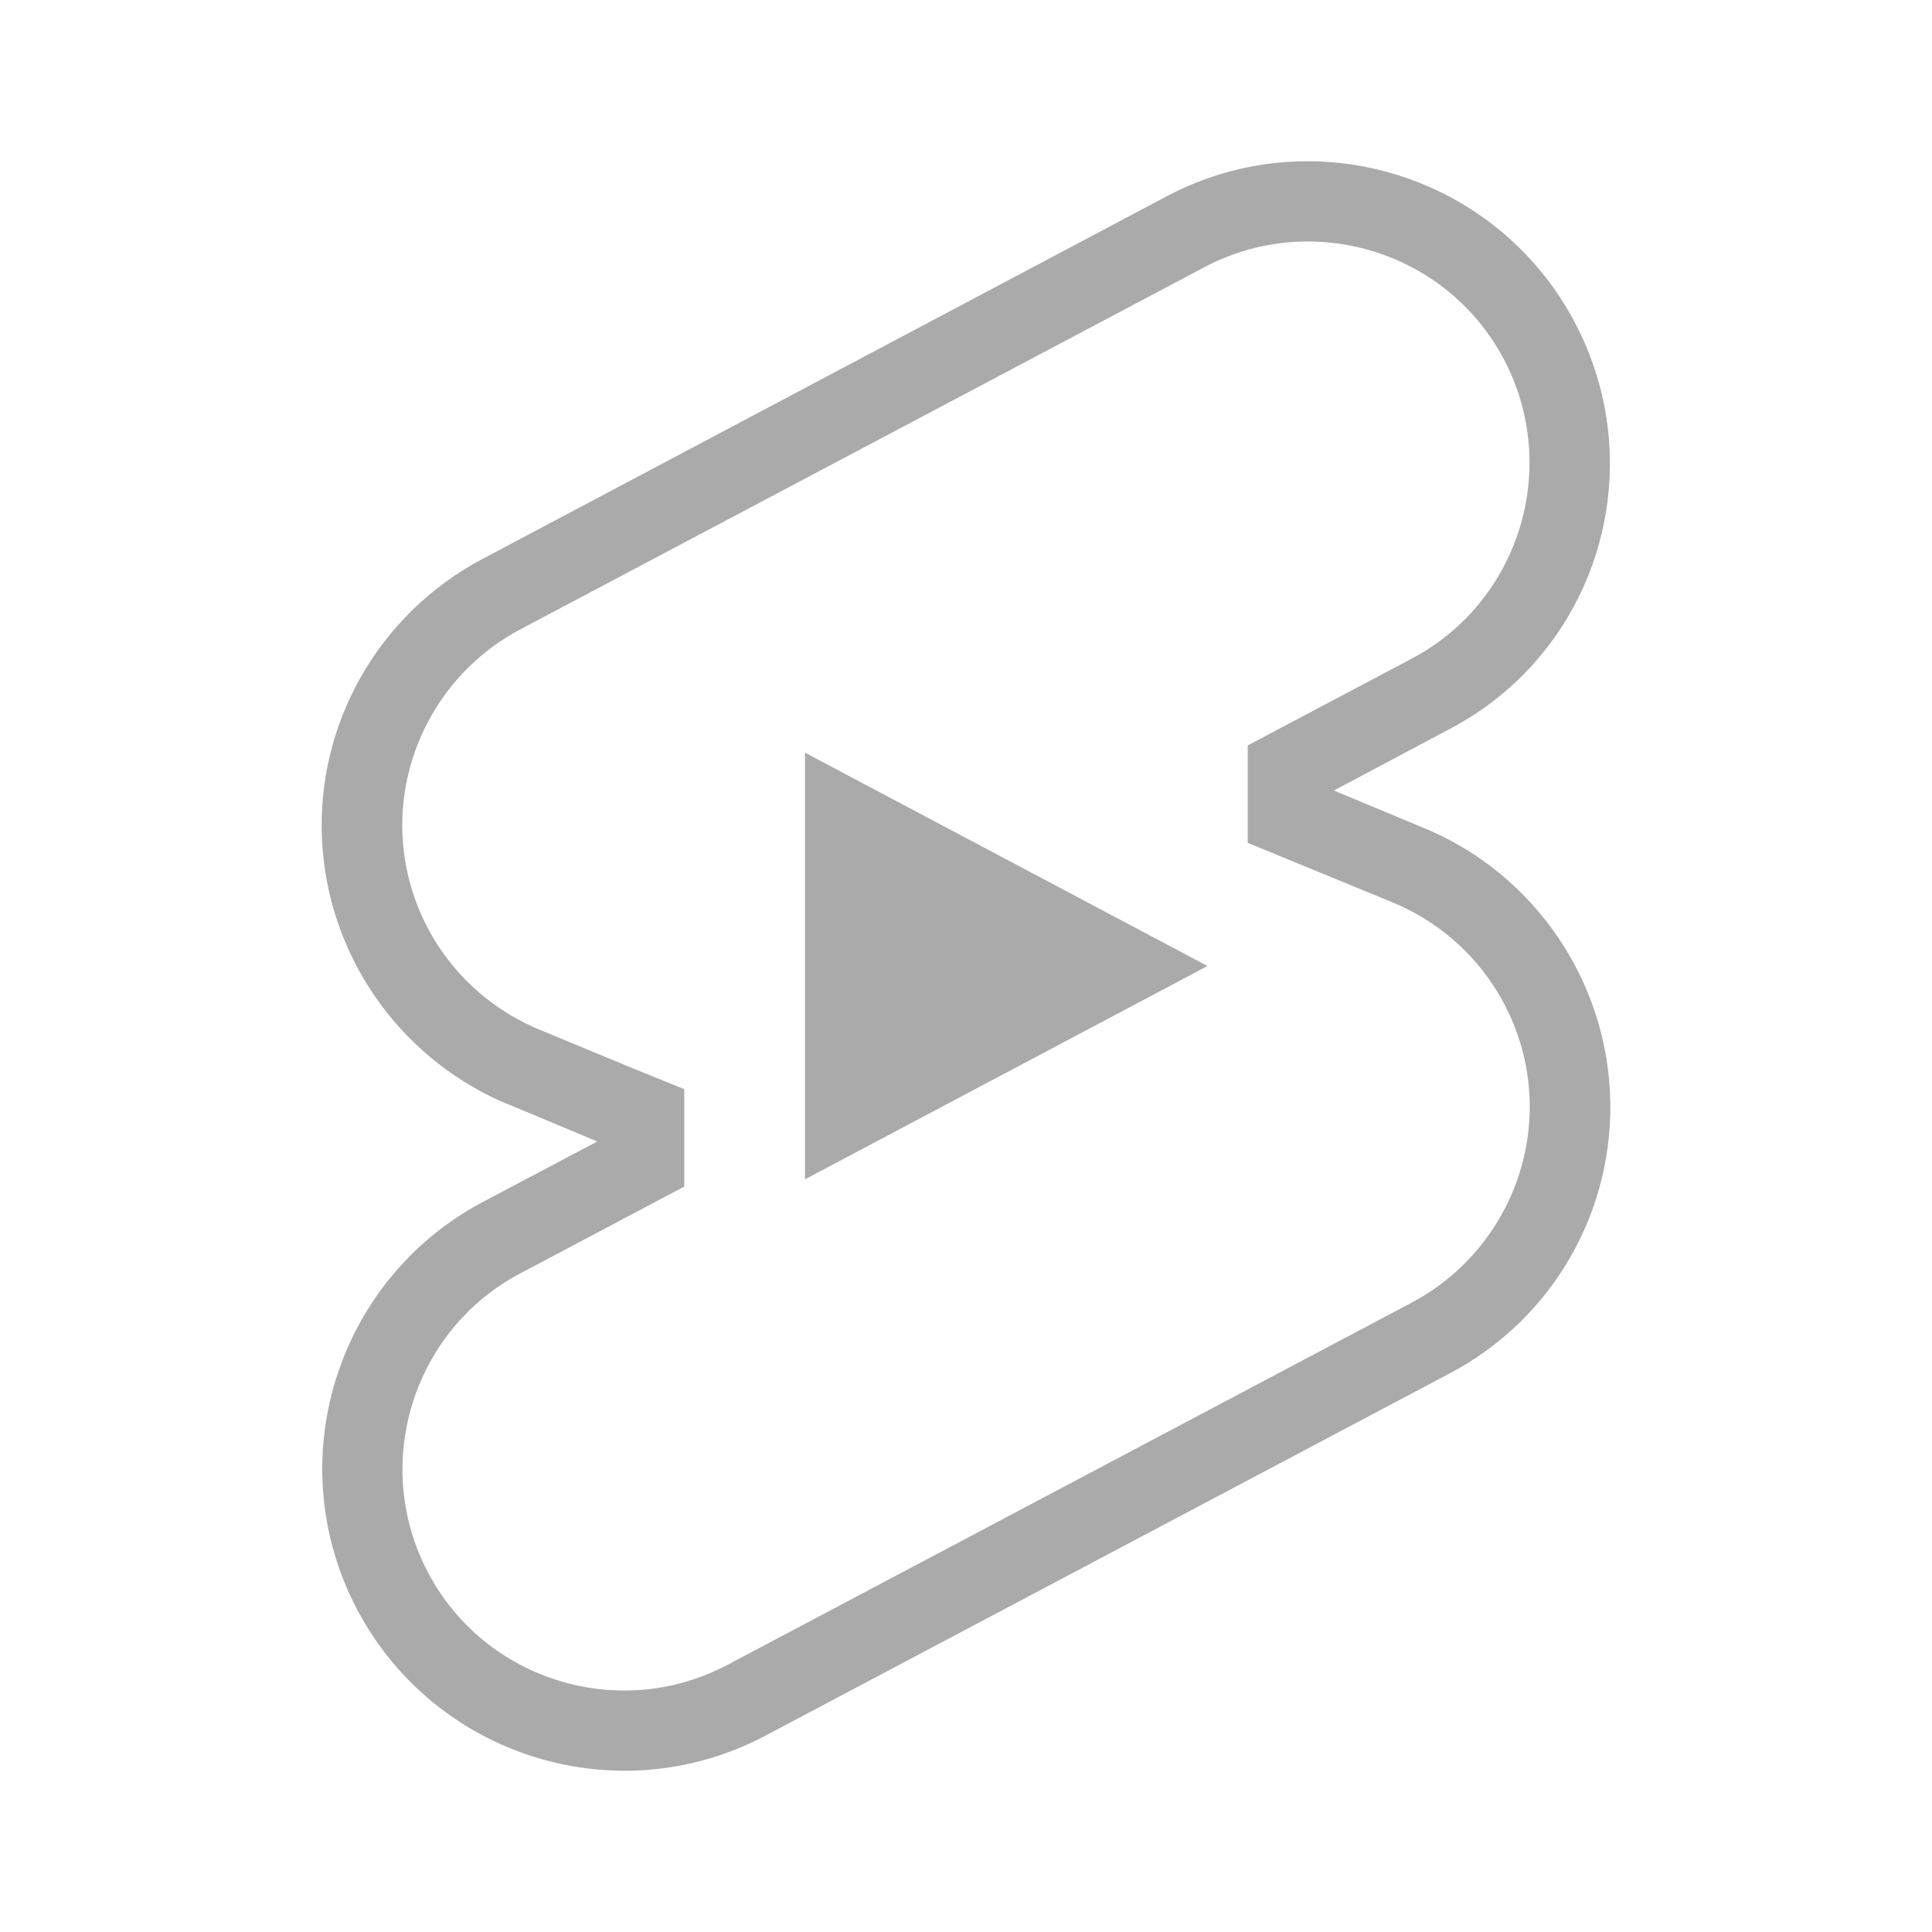
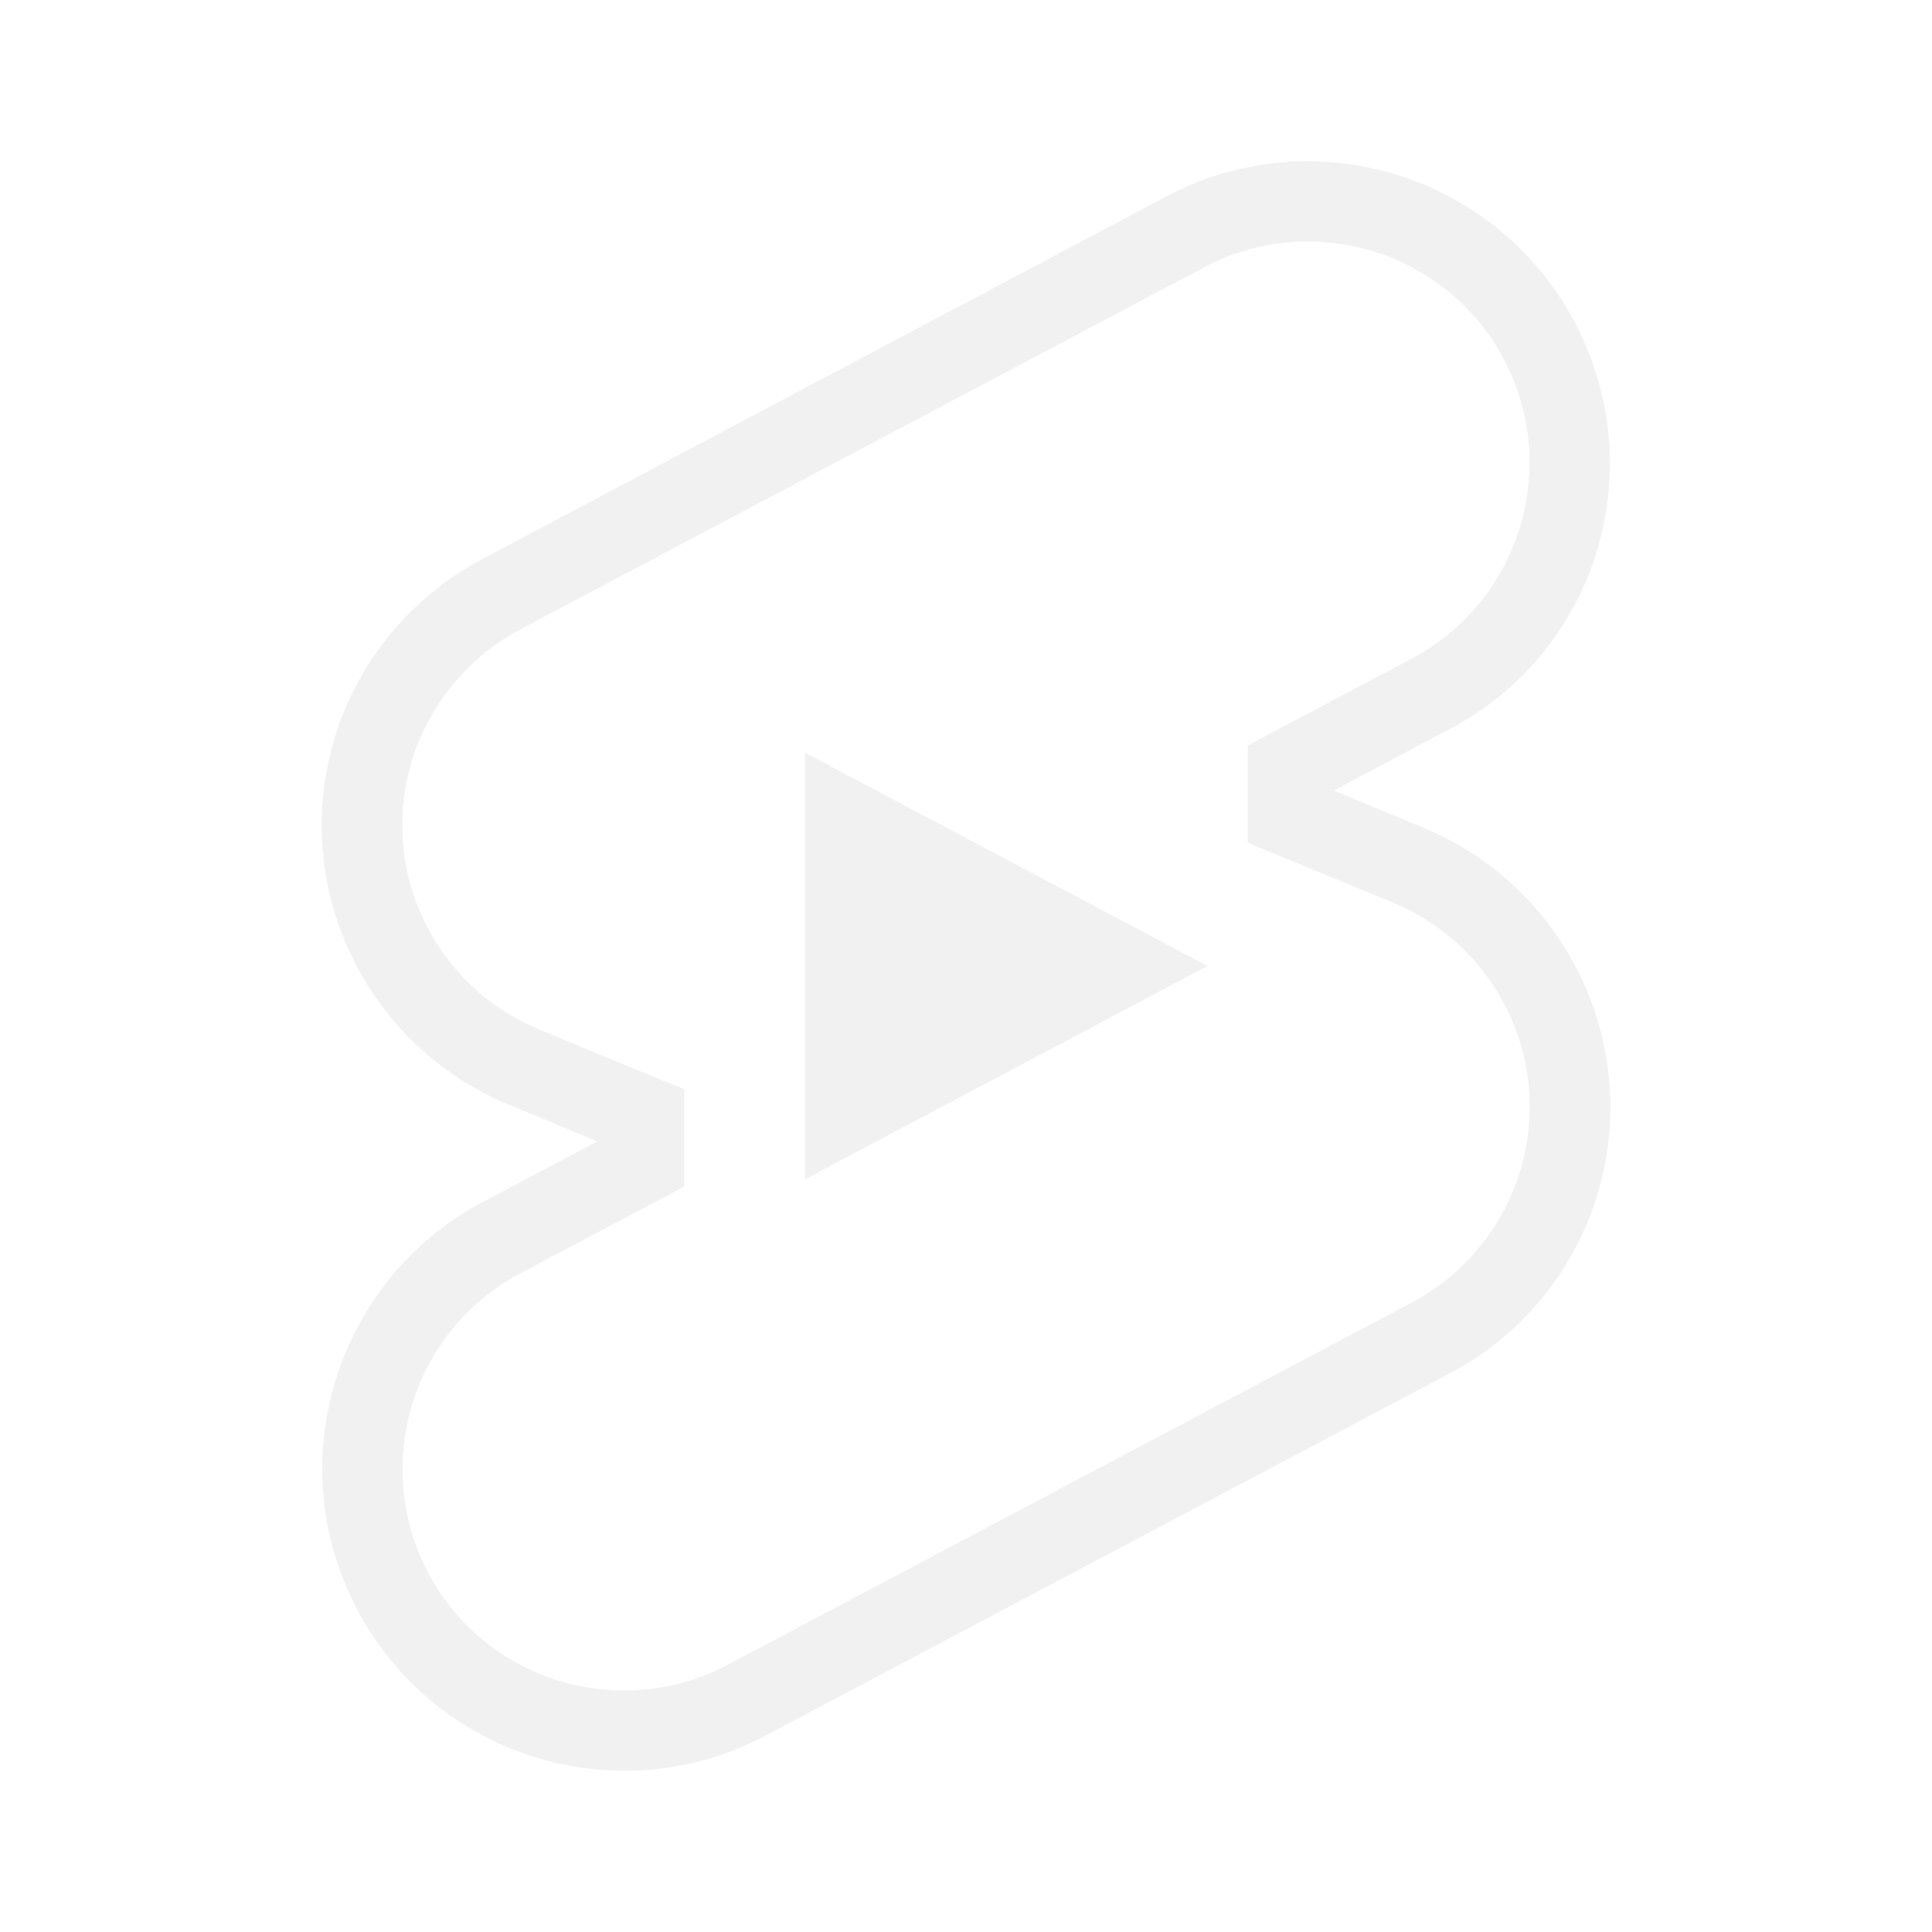
<svg xmlns="http://www.w3.org/2000/svg" viewBox="0 0 24 24" width="24" height="24">
-   <g fill="#aaaaaa">
+   <g fill="#f1f1f1">
    <path d="M10 14.65v-5.3L15 12l-5 2.65zm7.77-4.33c-.77-.32-1.2-.5-1.2-.5L18 9.06c1.84-.96 2.53-3.23 1.56-5.06s-3.24-2.53-5.07-1.56L6 6.94c-1.29.68-2.07 2.04-2 3.49.07 1.42.93 2.67 2.22 3.25.03.01 1.2.5 1.2.5L6 14.93c-1.83.97-2.53 3.24-1.56 5.07.97 1.83 3.24 2.53 5.07 1.56l8.5-4.5c1.29-.68 2.06-2.04 1.99-3.49-.07-1.42-.94-2.68-2.23-3.25zm-.23 5.86l-8.5 4.5c-1.34.71-3.01.2-3.72-1.14-.71-1.34-.2-3.01 1.14-3.72l2.04-1.08v-1.21l-.69-.28-1.11-.46c-.99-.41-1.65-1.35-1.7-2.41-.05-1.06.52-2.06 1.46-2.56l8.5-4.5c1.34-.71 3.01-.2 3.72 1.14.71 1.34.2 3.01-1.14 3.72L15.5 9.26v1.21l1.8.74c.99.41 1.65 1.35 1.7 2.41.05 1.06-.52 2.06-1.46 2.56z" />
  </g>
</svg>
